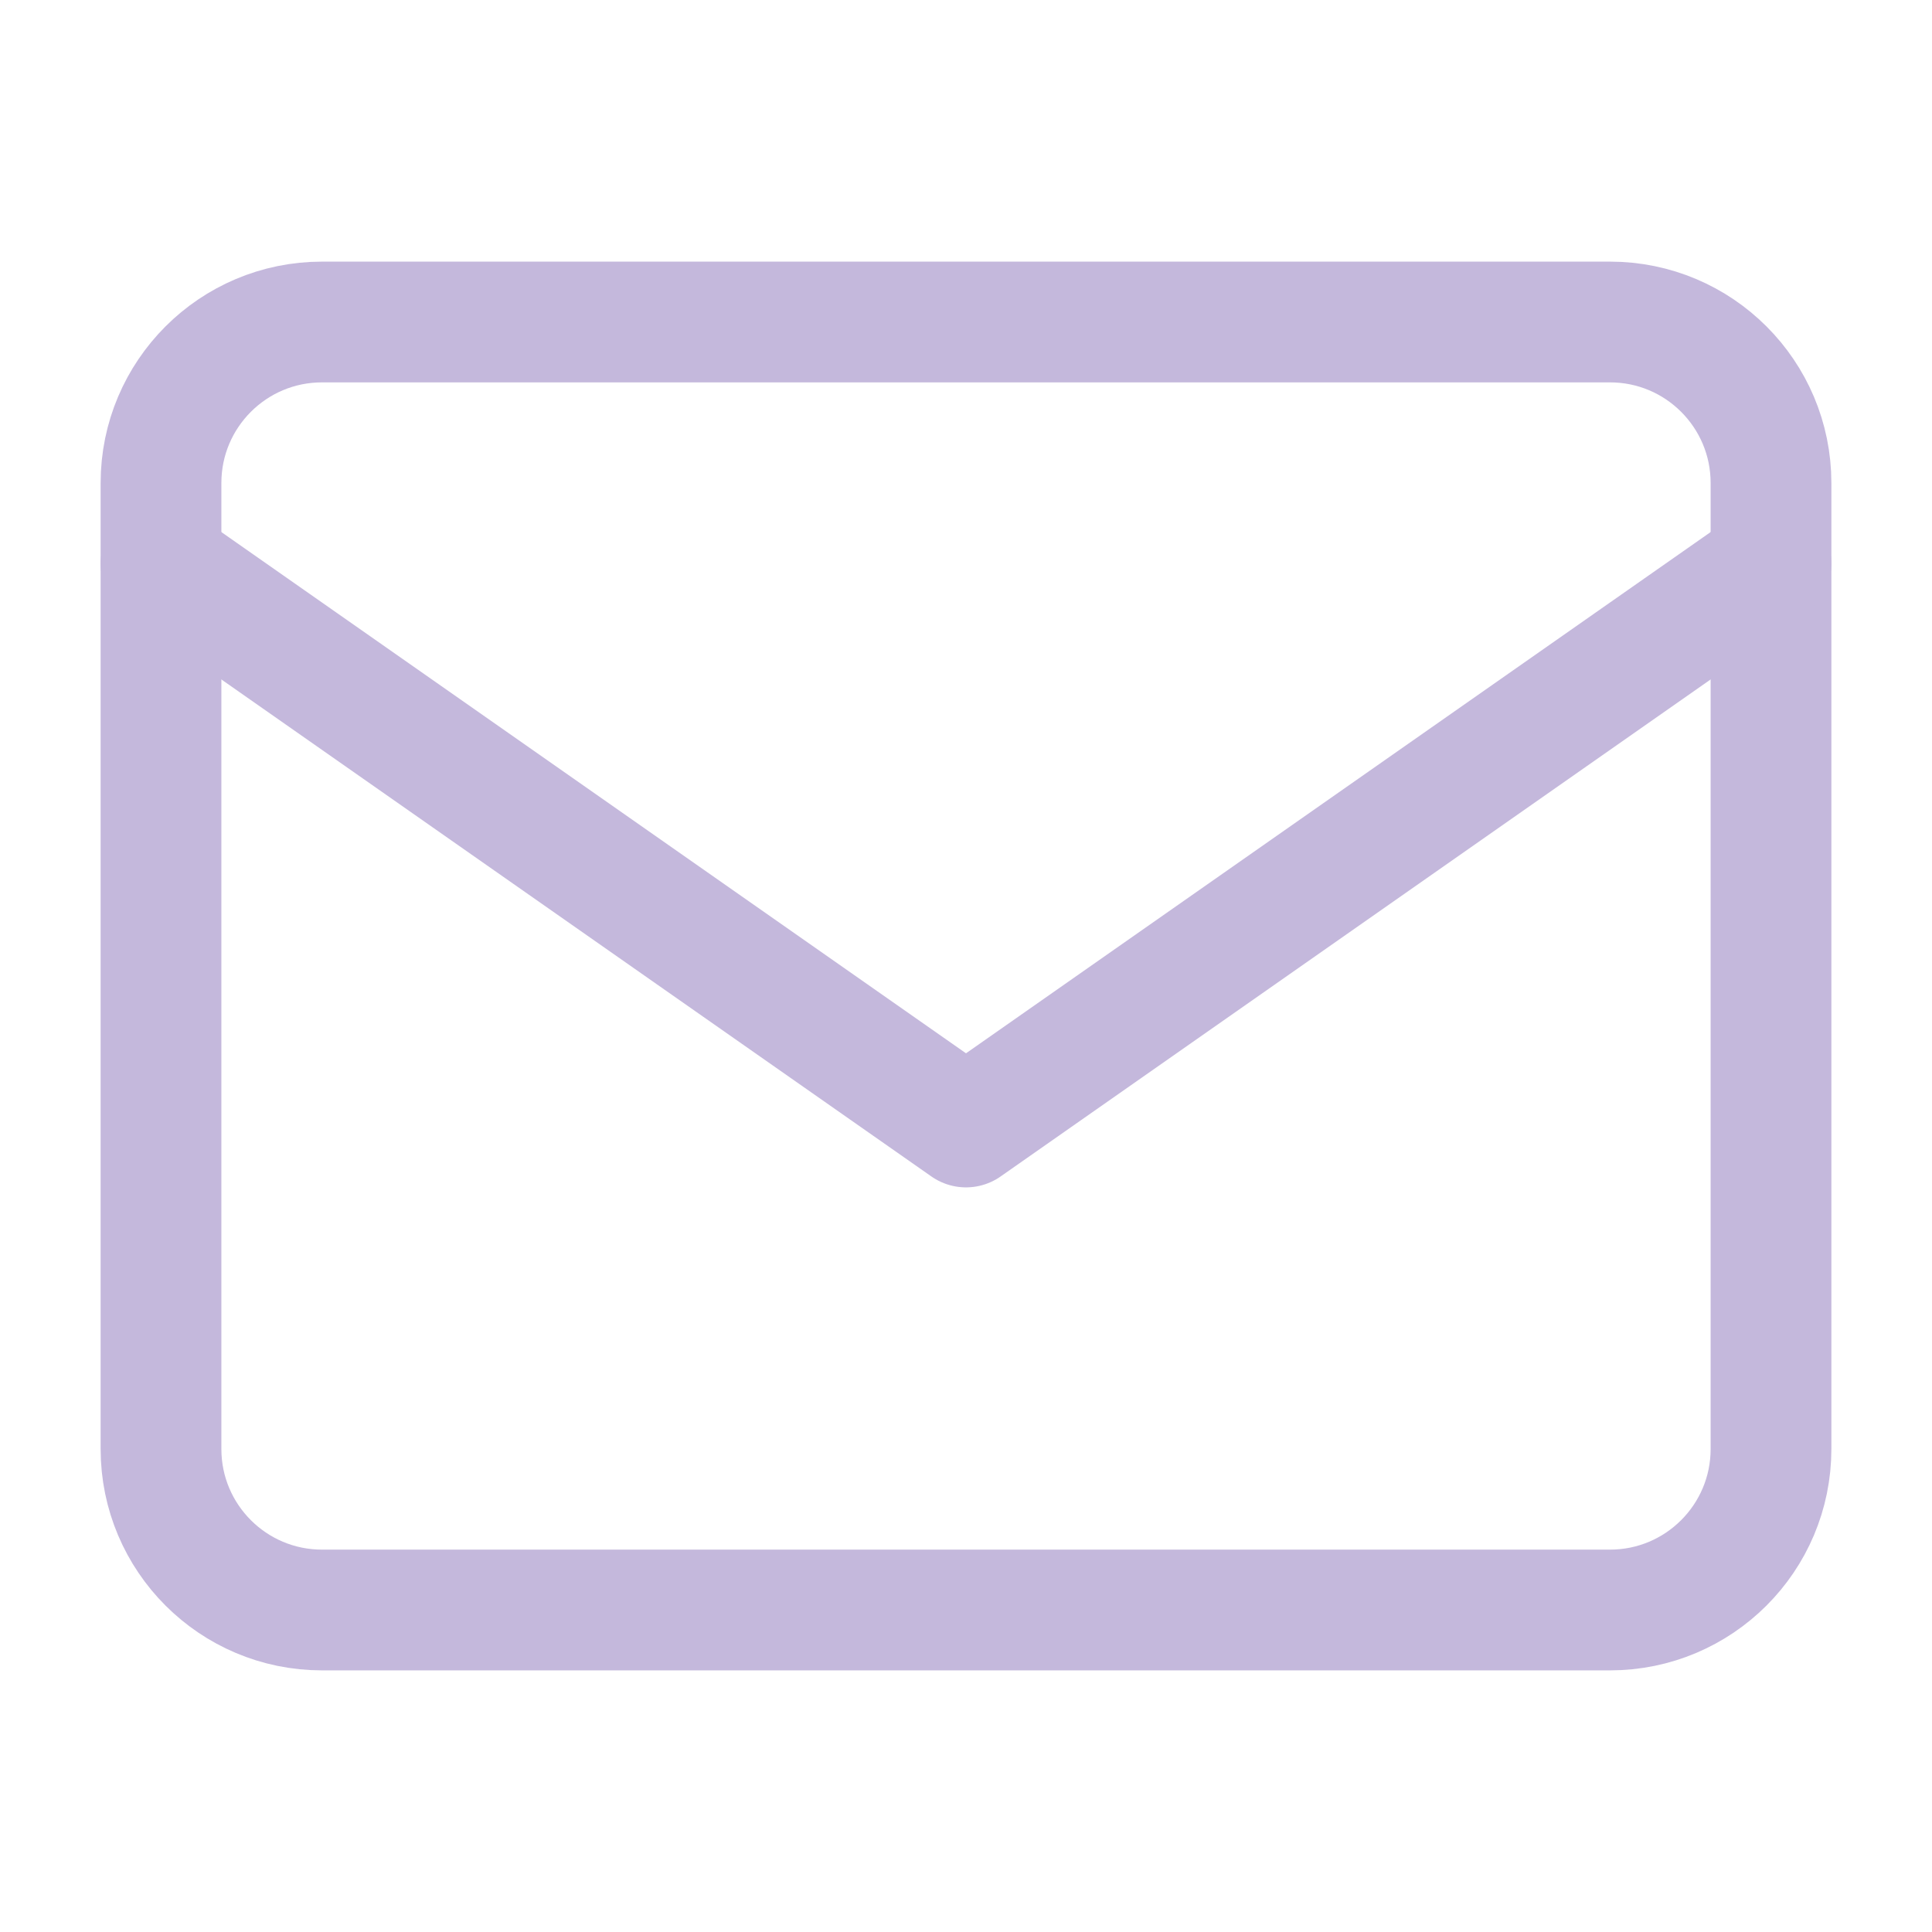
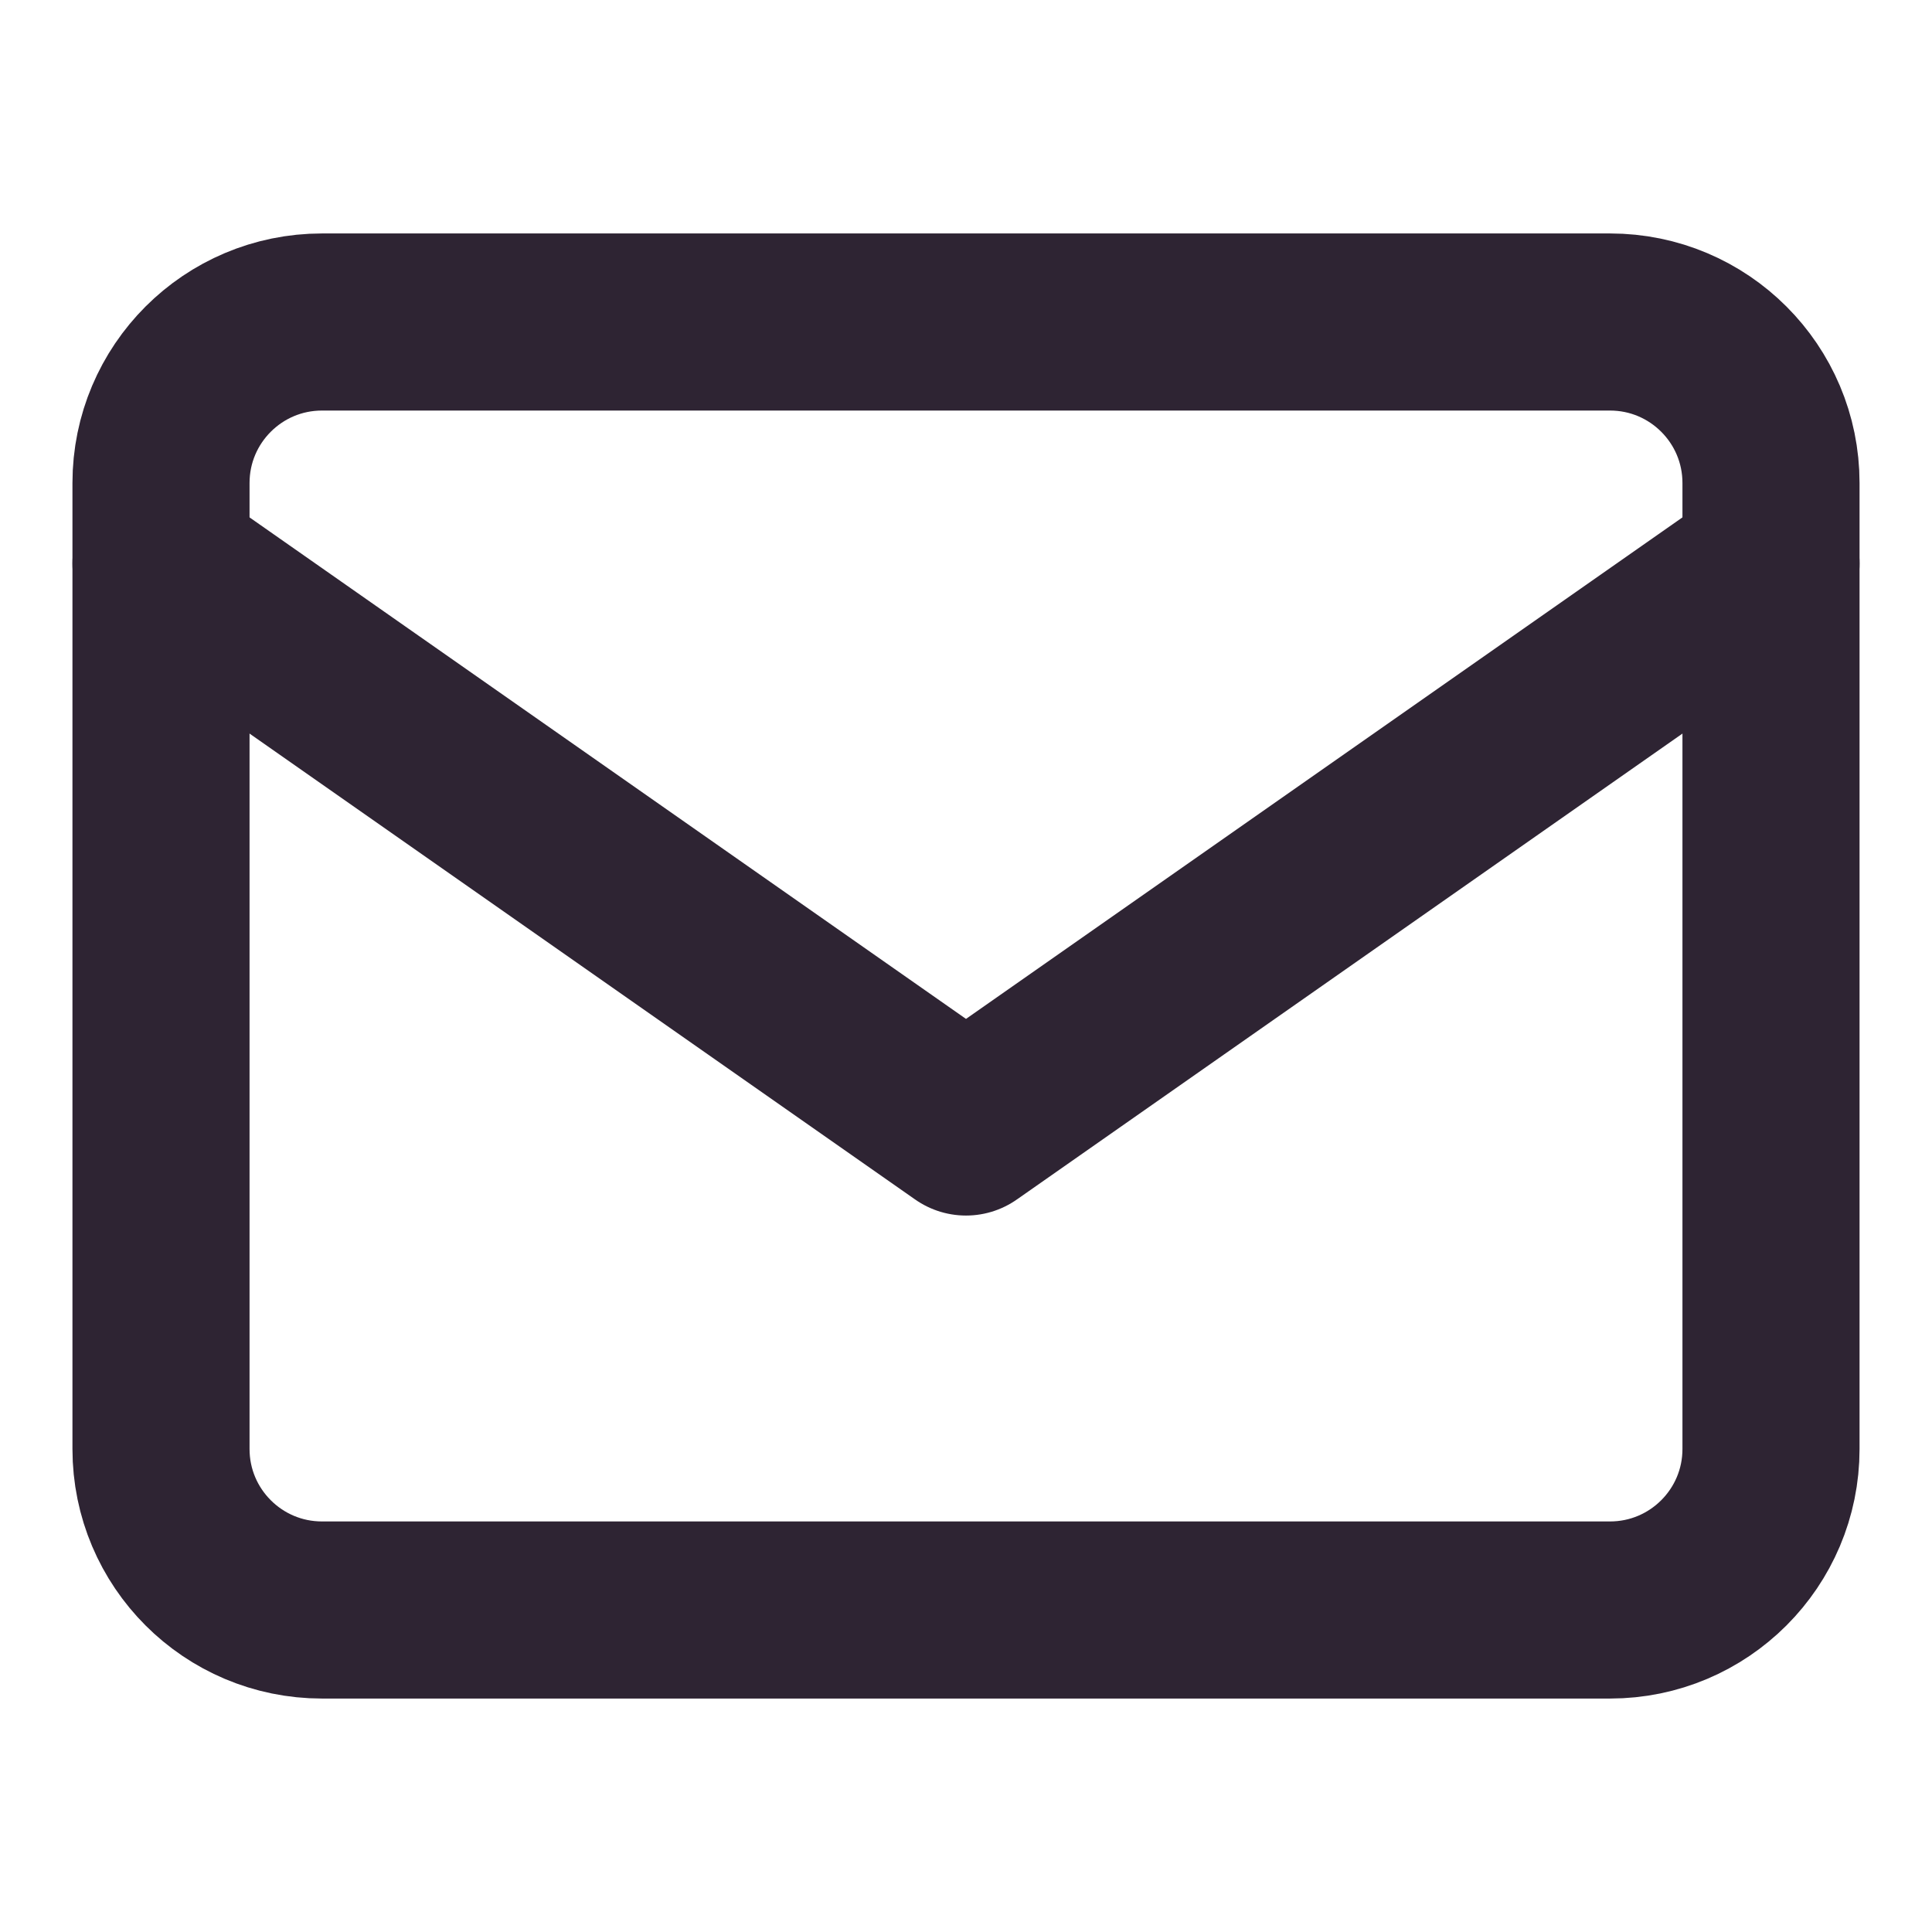
- <svg xmlns="http://www.w3.org/2000/svg" viewBox="0 0 24 24" fill="none" stroke="#c4b8dc" stroke-width="1.5" stroke-linecap="round" stroke-linejoin="round">
+ <svg xmlns="http://www.w3.org/2000/svg" viewBox="0 0 24 24" fill="none" stroke="#2e2433" stroke-width="2.2" stroke-linecap="round" stroke-linejoin="round">
  <rect x="2" y="4" width="20" height="16" rx="2" />
  <path d="M2 7l10 7 10-7" />
</svg>
